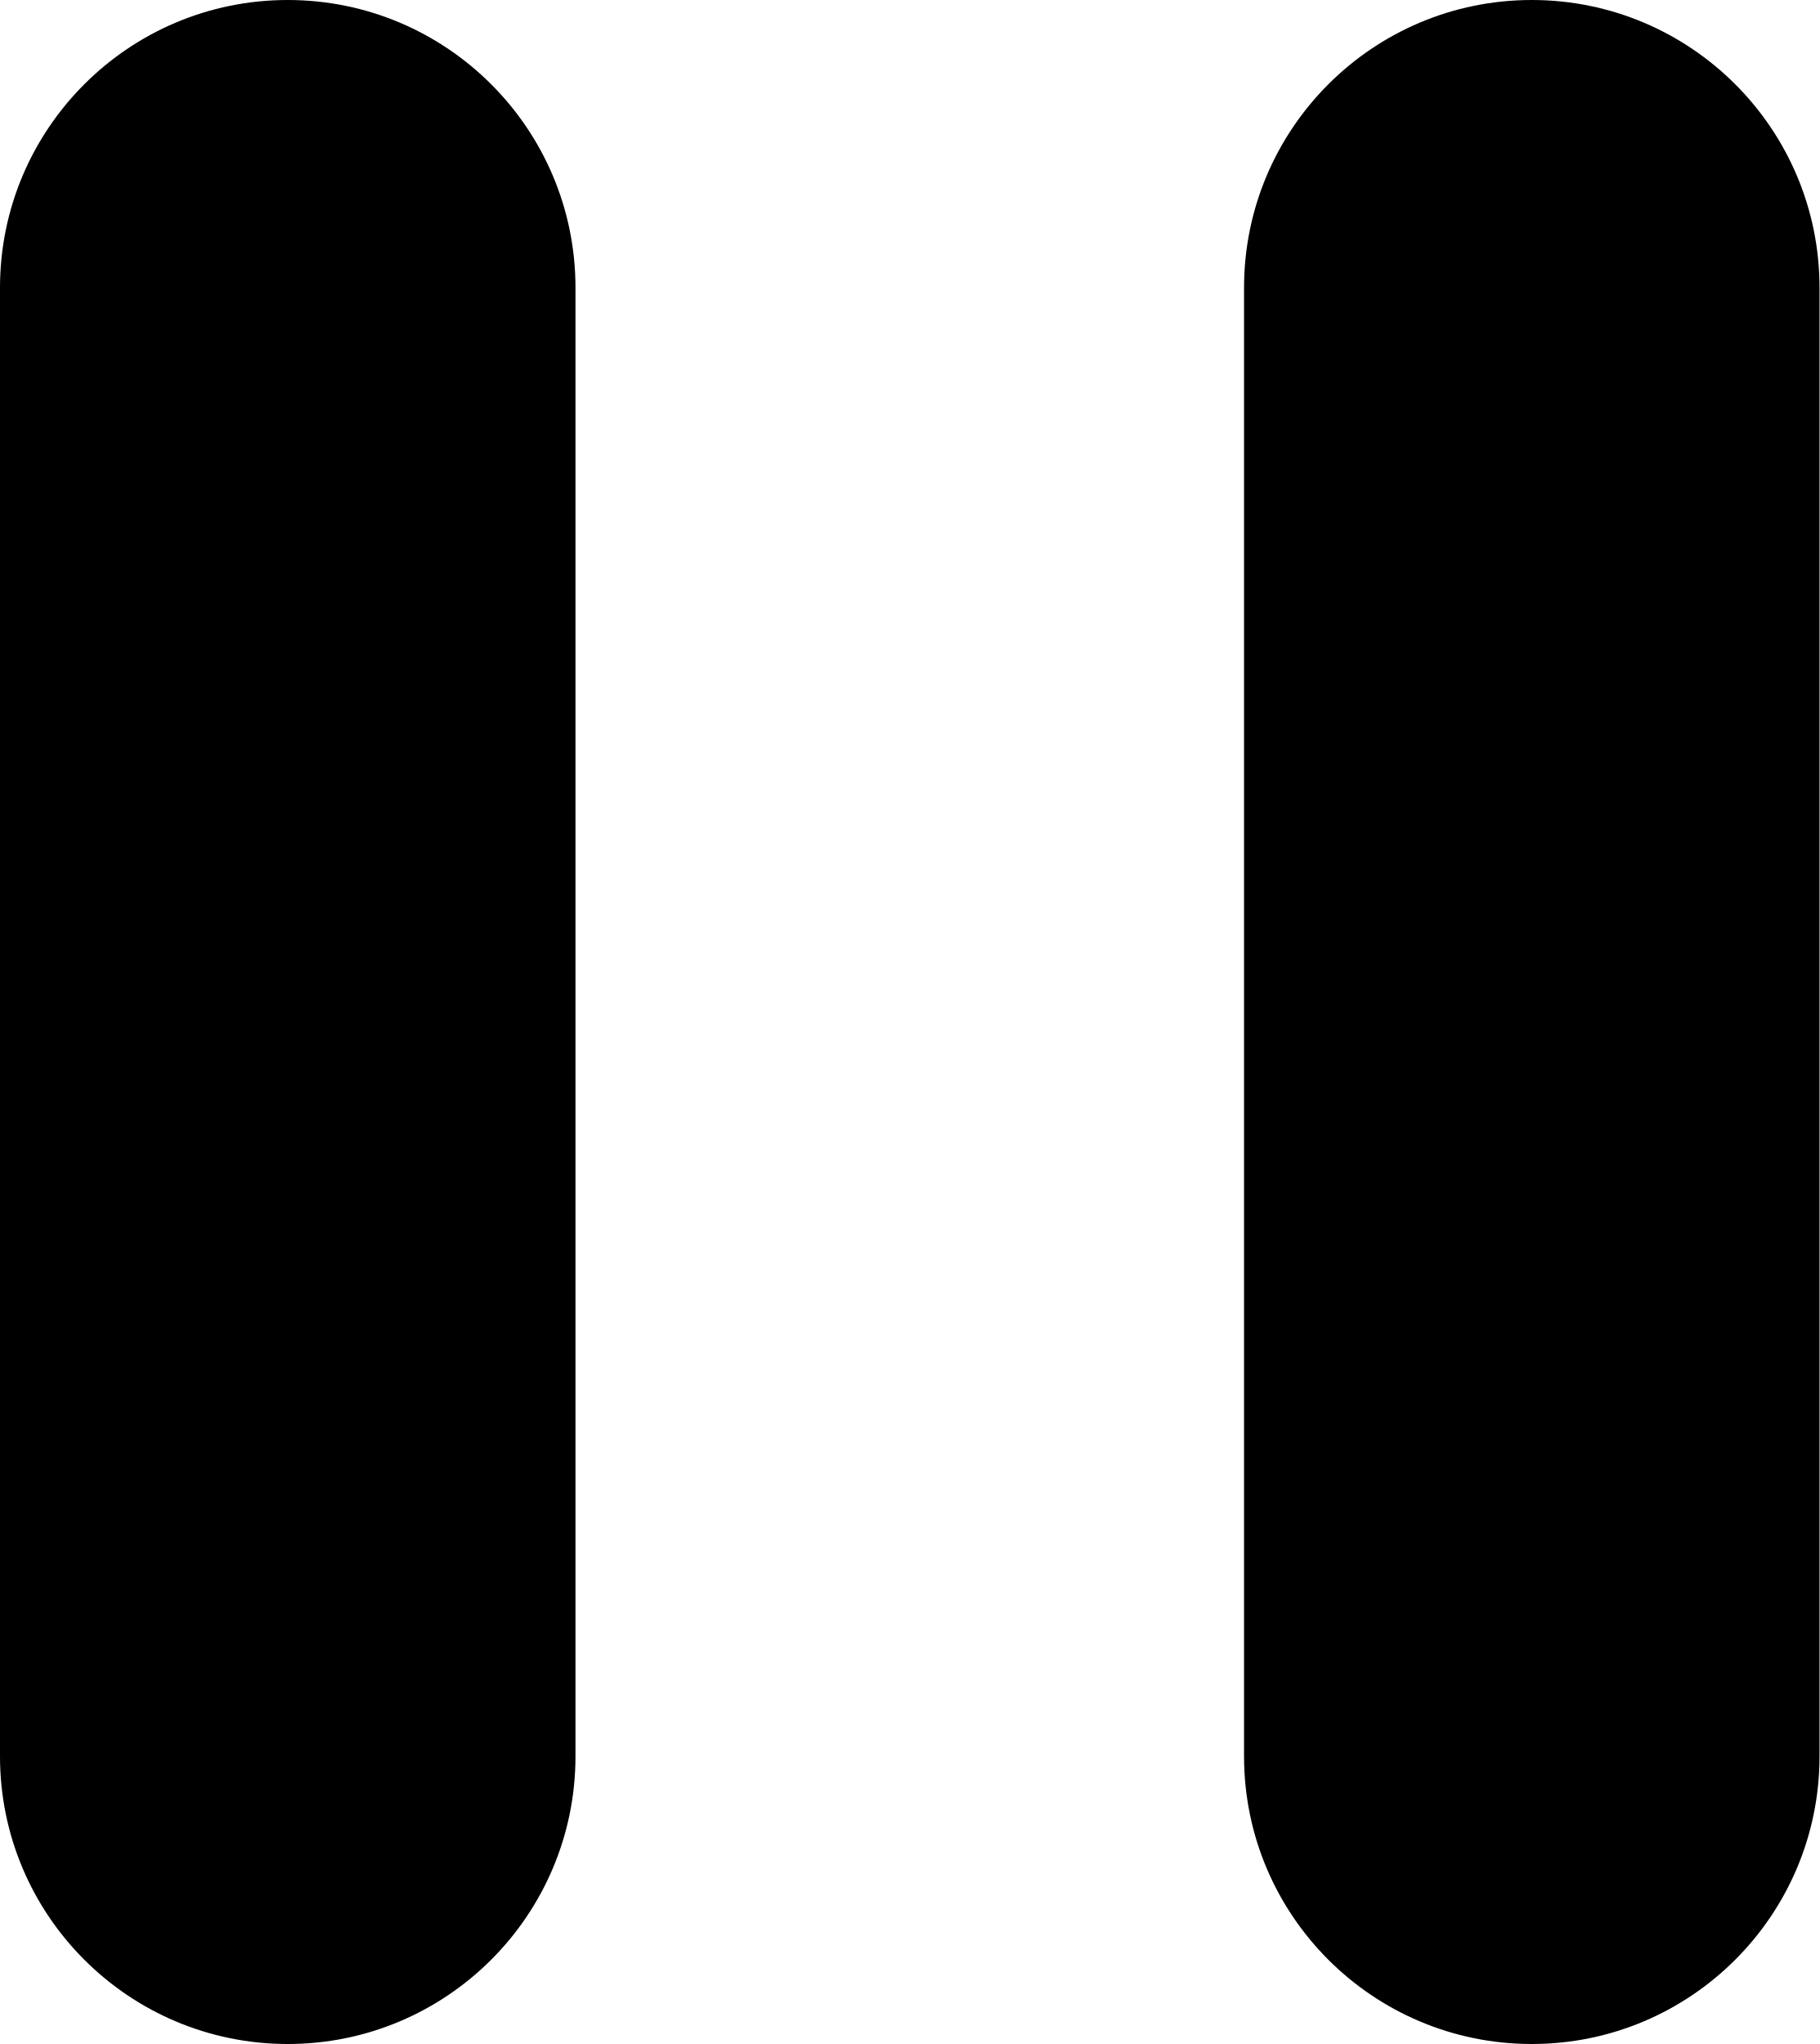
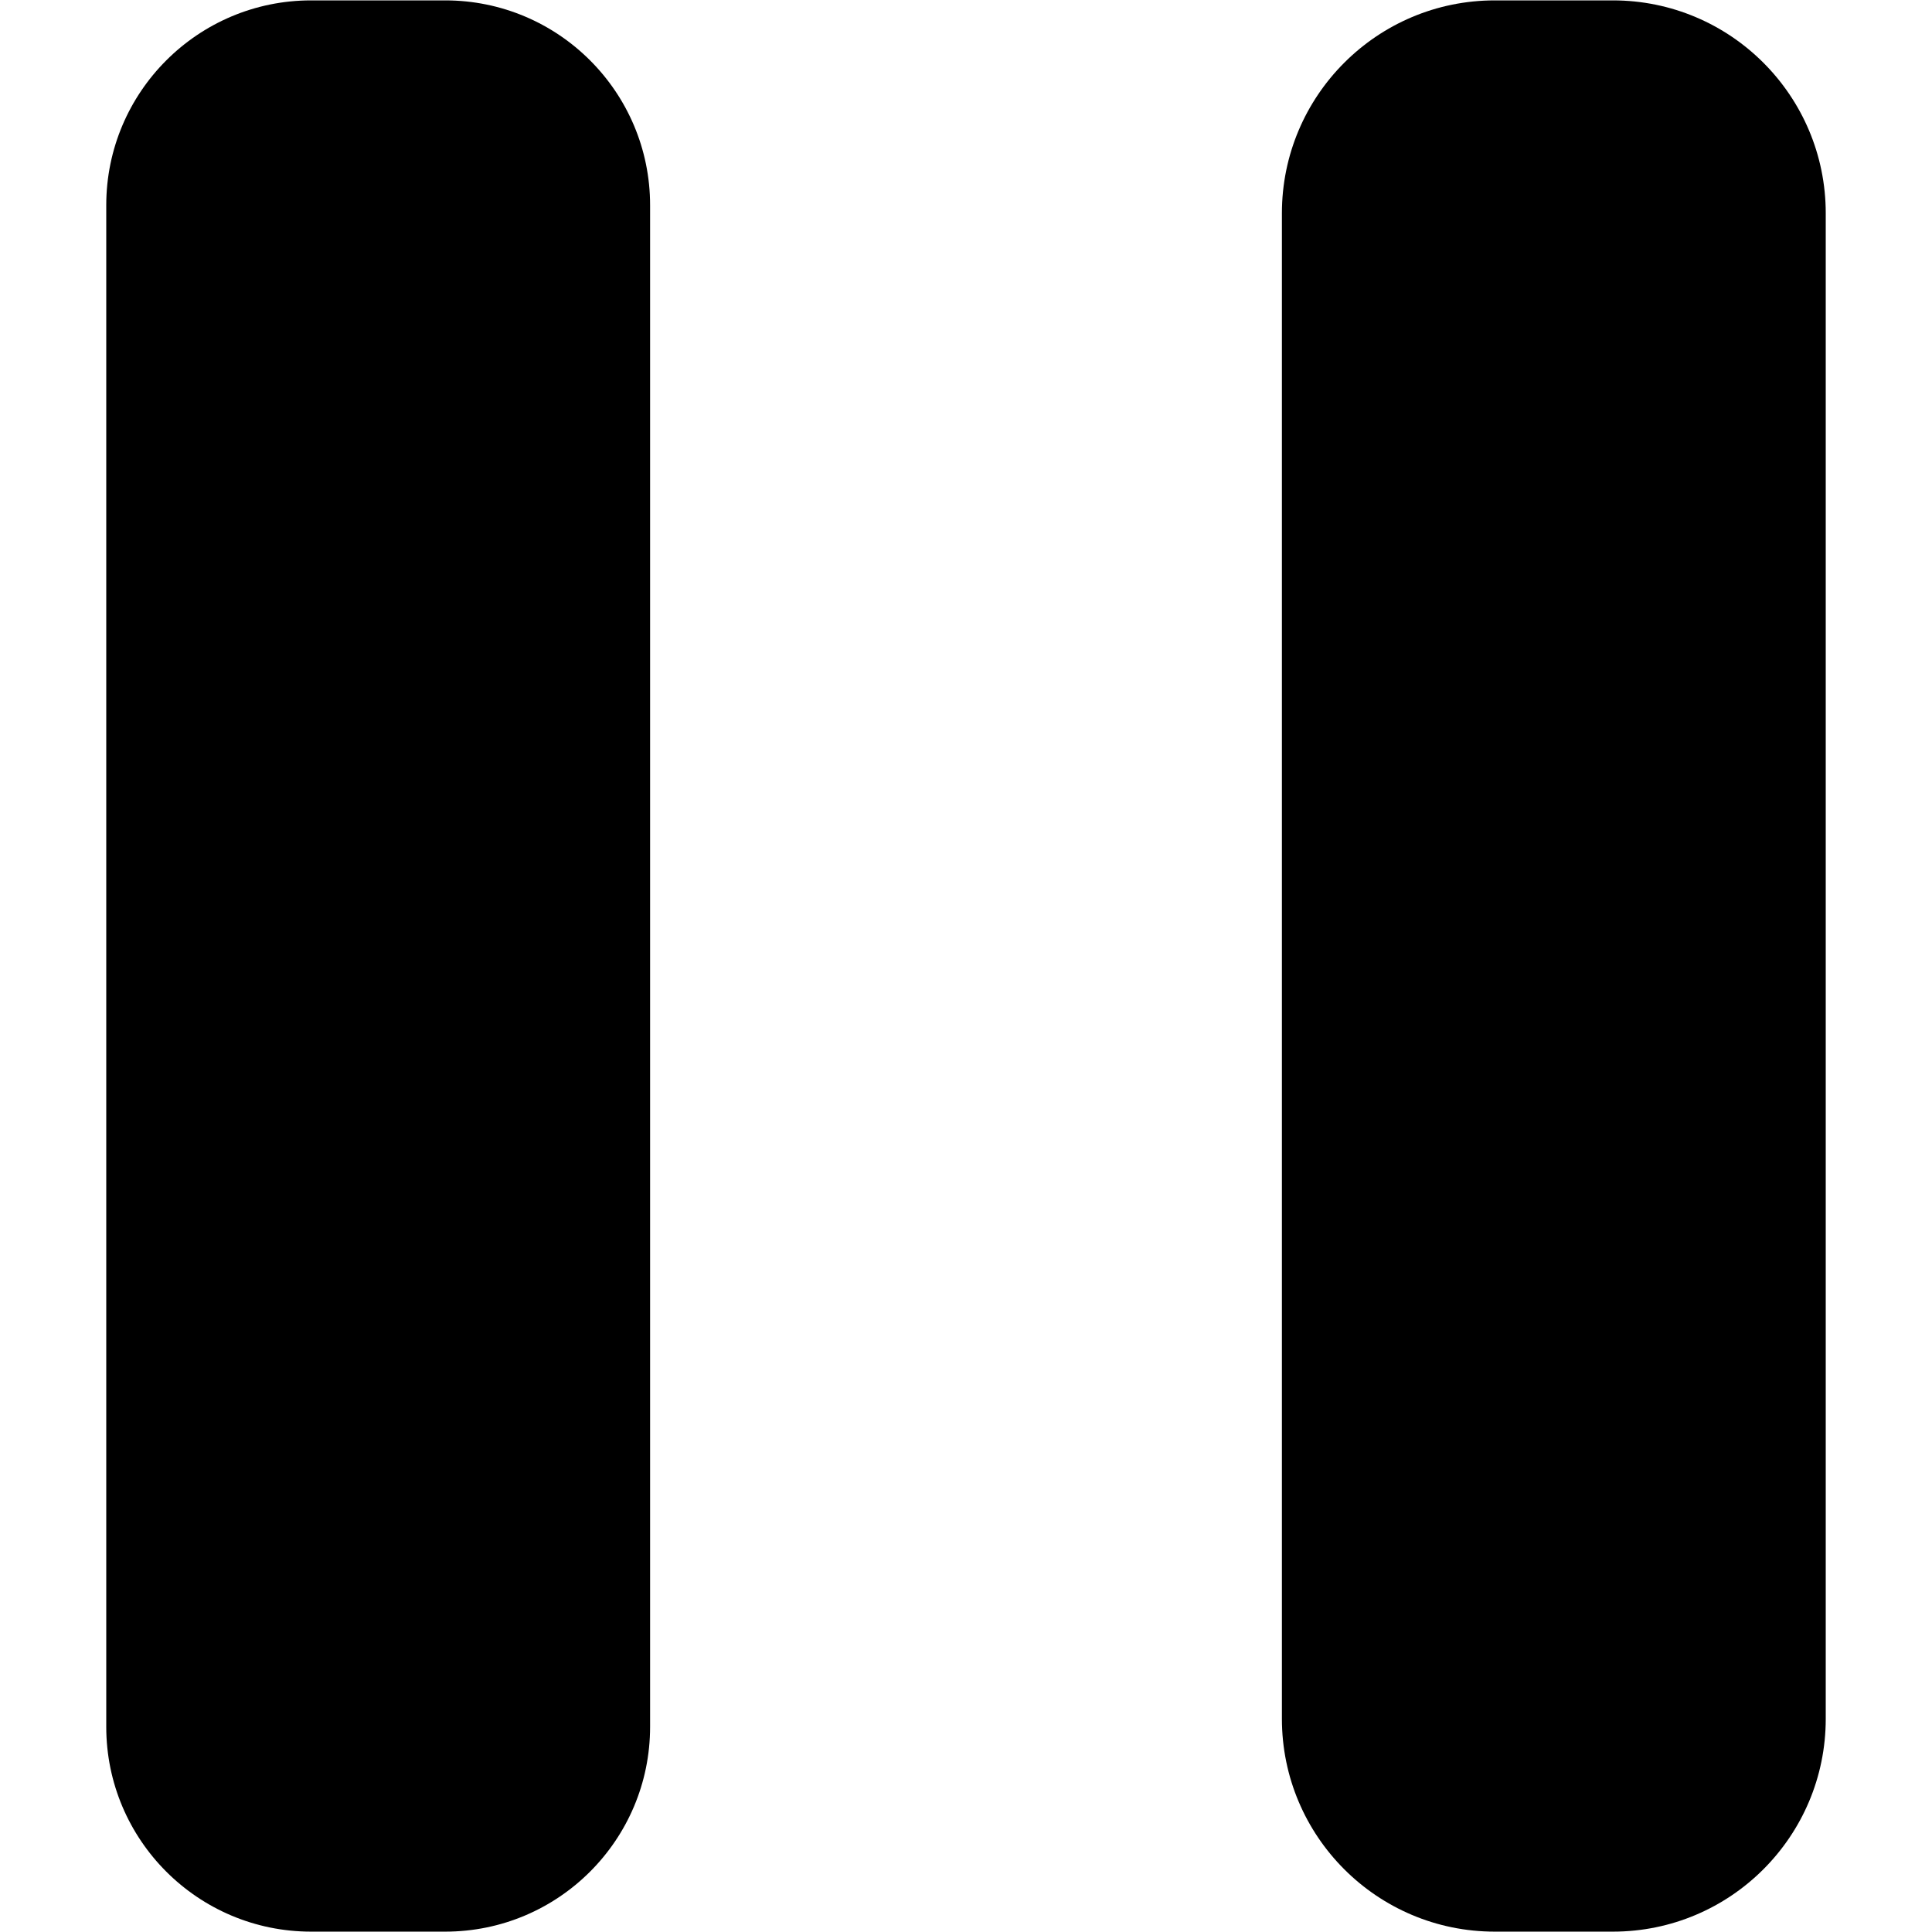
- <svg xmlns="http://www.w3.org/2000/svg" id="Layer_1" data-name="Layer 1" viewBox="0 0 756.99 850.39">
-   <path d="M119.71,0h0c66.11,0,119.71,53.6,119.71,119.71V730.68c0,66.11-53.6,119.71-119.71,119.71h0c-66.11,0-119.71-53.6-119.71-119.71V119.71C0,53.6,53.6,0,119.71,0Z" />
-   <path d="M637.28,0h0c66.11,0,119.71,53.6,119.71,119.71V730.68c0,66.11-53.6,119.71-119.71,119.71h0c-66.11,0-119.71-53.6-119.71-119.71V119.71c0-66.11,53.6-119.71,119.71-119.71Z" />
+ <svg xmlns="http://www.w3.org/2000/svg" id="Layer_3" data-name="Layer 3" viewBox="0 0 850.4 850.4">
+   <rect x="46.77" y=".17" width="239.38" height="850.07" rx="90.18" ry="90.18" />
+   <rect x="564.25" y=".17" width="239.38" height="850.07" rx="93.7" ry="93.7" />
</svg>
